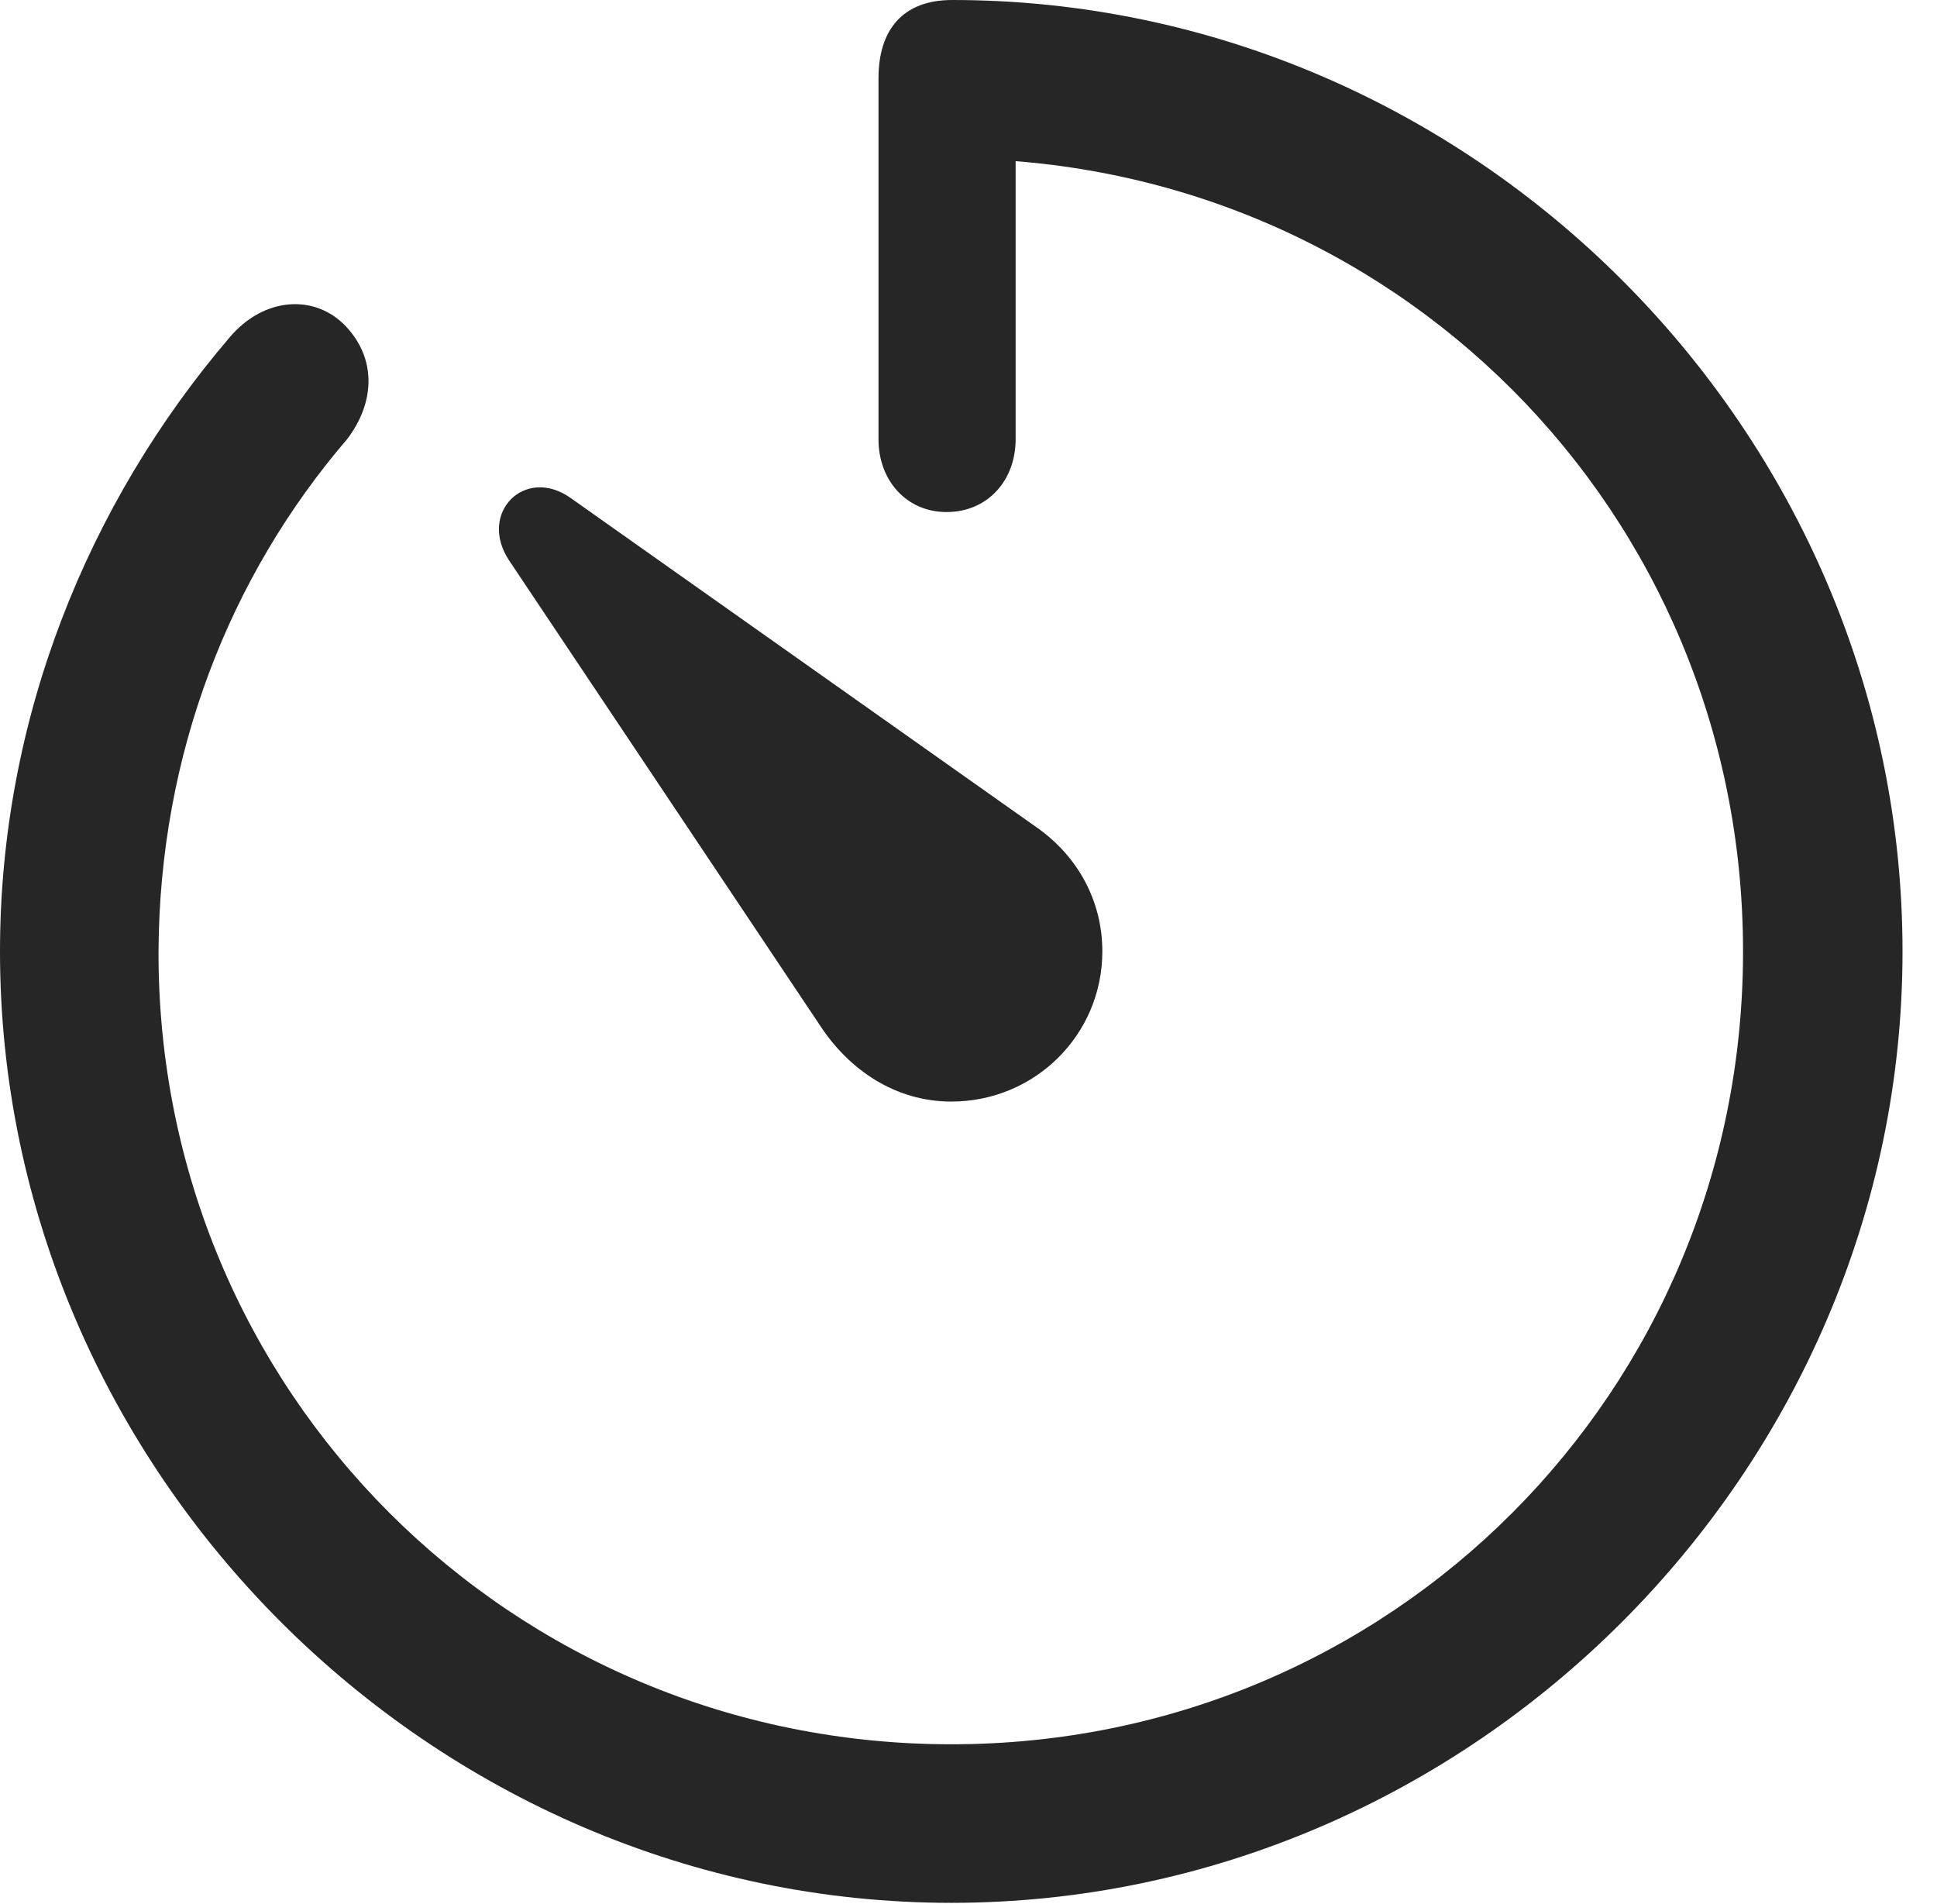
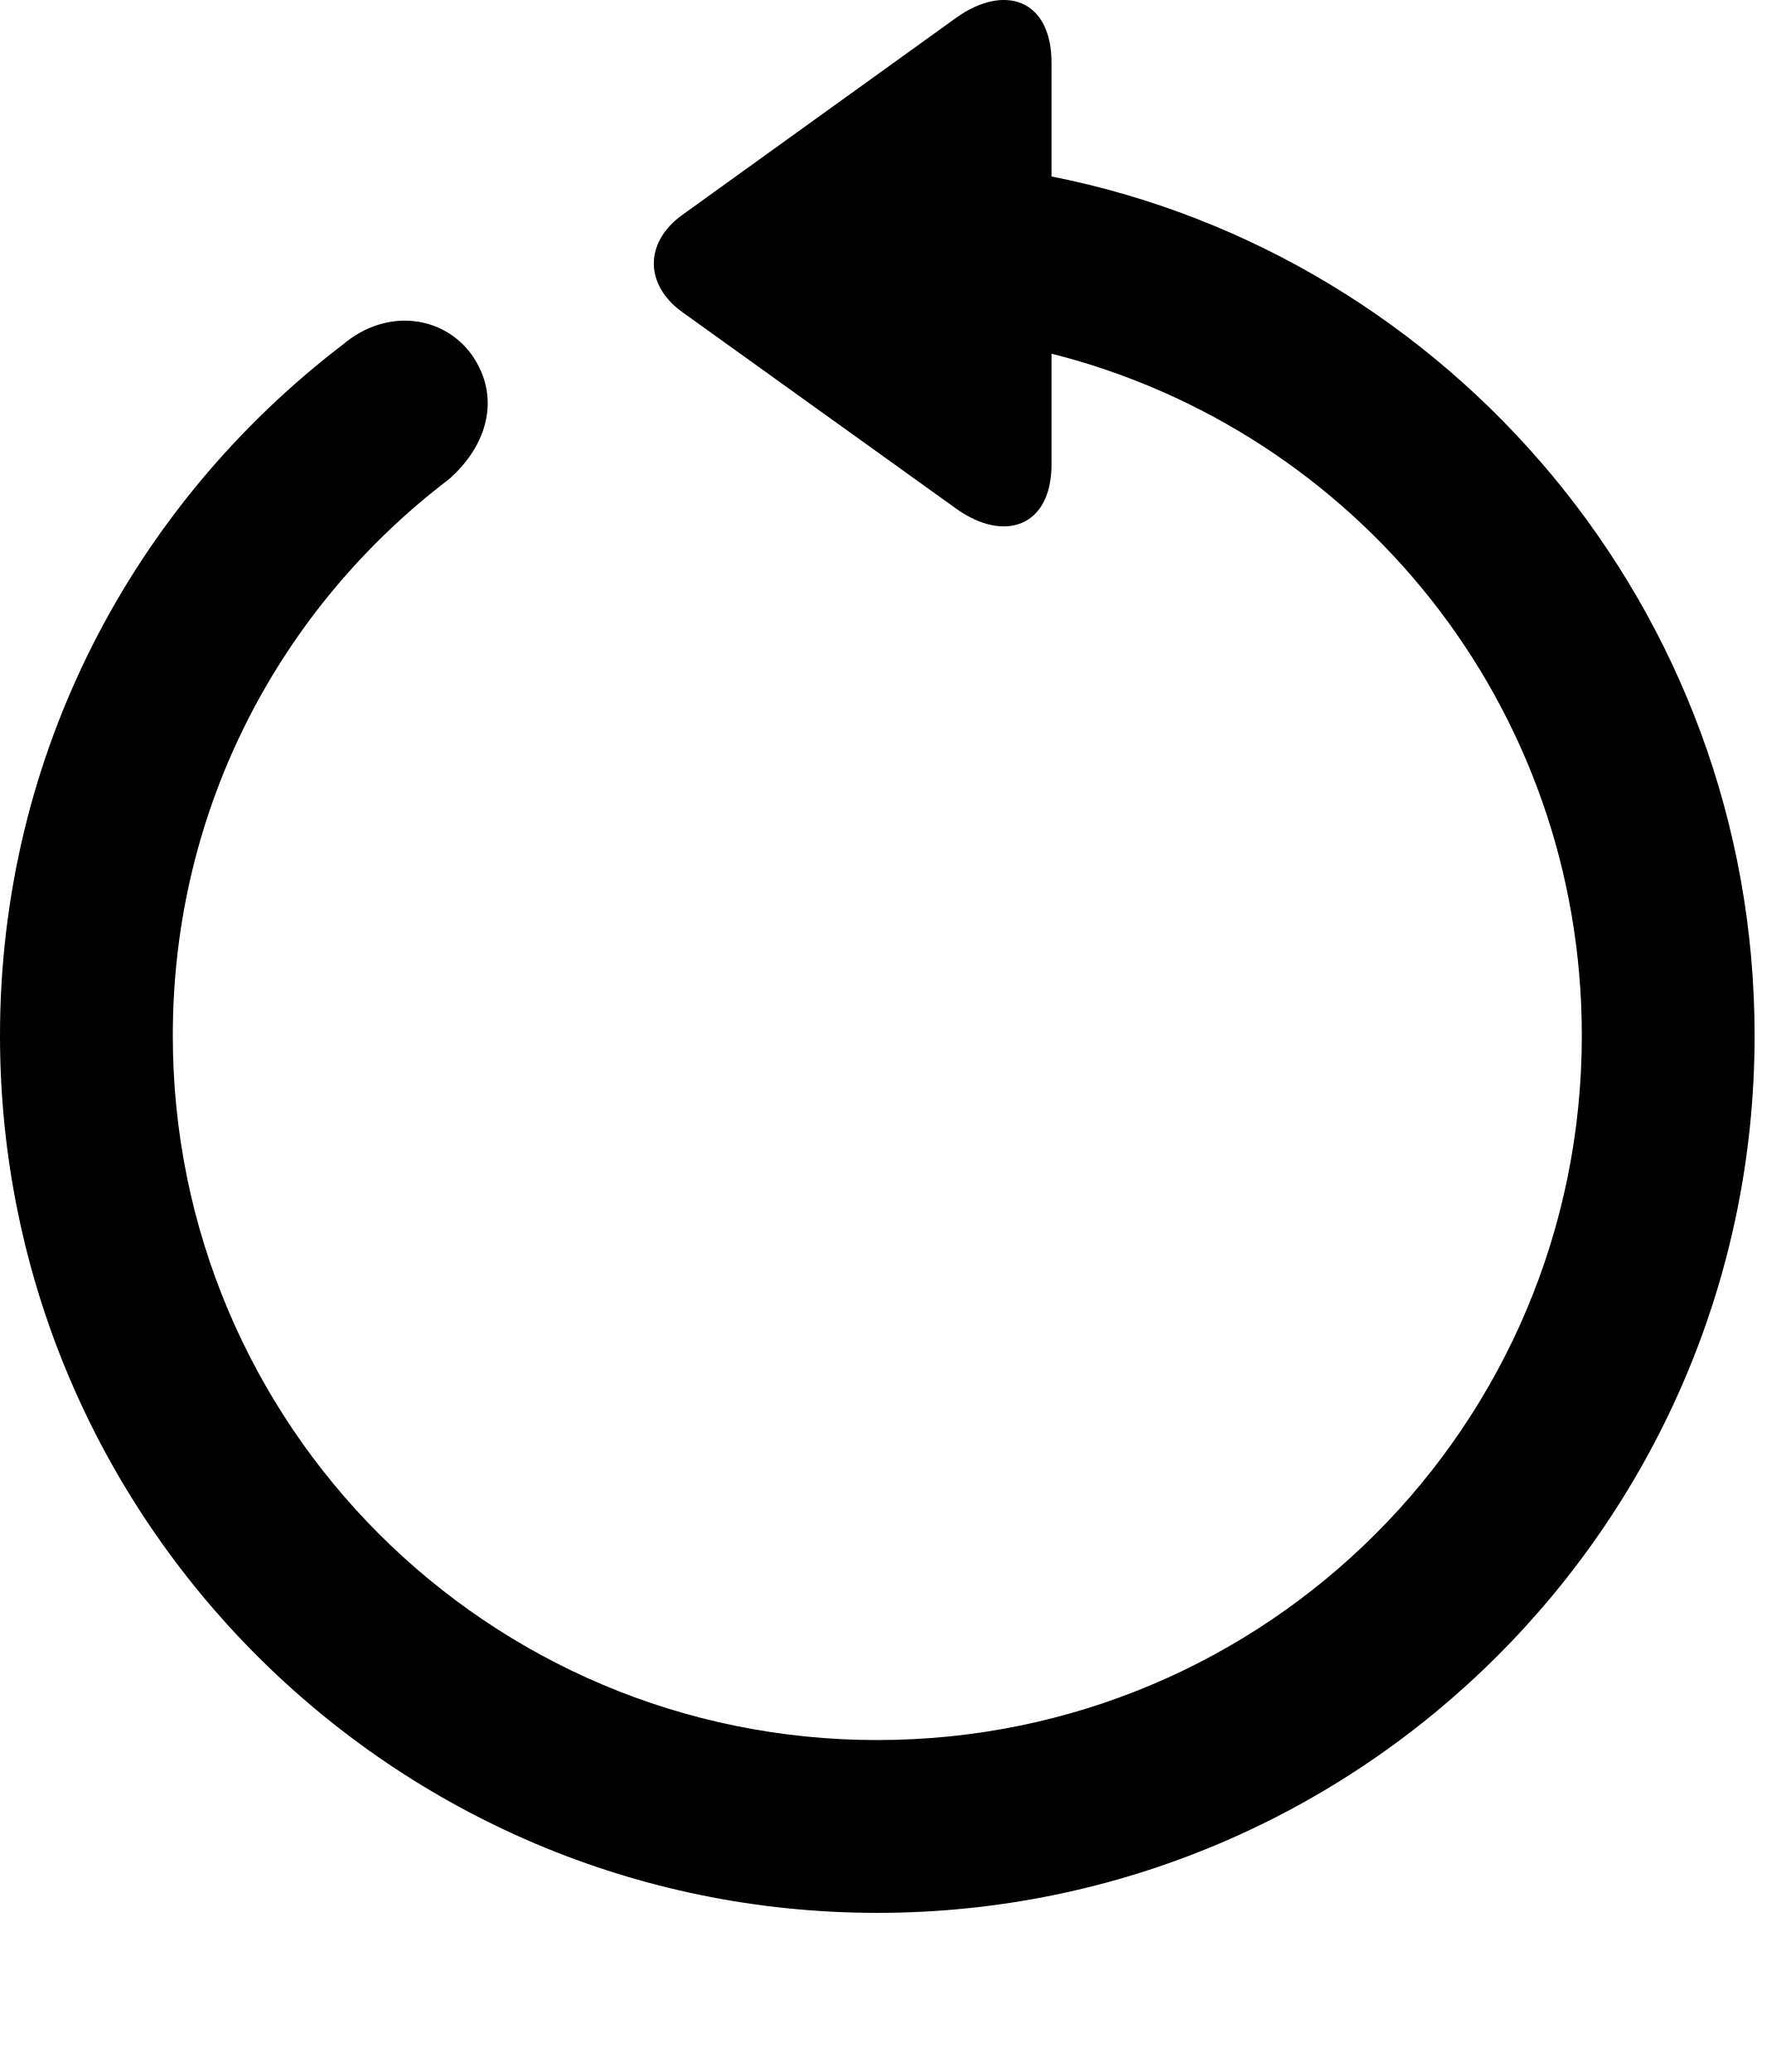
- <svg xmlns="http://www.w3.org/2000/svg" version="1.1" viewBox="0 0 20.283 19.932">
+ <svg xmlns="http://www.w3.org/2000/svg" version="1.1" viewBox="0 0 20.538 23.826">
  <g>
-     <rect height="19.932" opacity="0" width="20.283" x="0" y="0" />
-     <path d="M9.961 19.922C15.41 19.922 19.922 15.4 19.922 9.961C19.922 4.512 15.42 0 9.971 0C9.453 0 9.199 0.312 9.199 0.82L9.199 4.6C9.199 5.029 9.492 5.361 9.912 5.361C10.342 5.361 10.635 5.029 10.635 4.6L10.635 0.801L9.951 1.66C14.58 1.66 18.252 5.352 18.252 9.961C18.252 14.57 14.57 18.262 9.961 18.262C5.352 18.262 1.65 14.57 1.66 9.961C1.67 7.9 2.402 6.035 3.633 4.6C3.926 4.219 3.945 3.76 3.623 3.418C3.301 3.076 2.764 3.105 2.402 3.535C0.918 5.273 0 7.529 0 9.961C0 15.4 4.521 19.922 9.961 19.922Z" fill="black" fill-opacity="0.85" />
-     <path d="M9.961 11.533C10.84 11.533 11.543 10.83 11.543 9.961C11.543 9.424 11.279 8.965 10.869 8.672L5.977 5.215C5.498 4.873 5 5.371 5.332 5.869L8.584 10.732C8.896 11.211 9.385 11.533 9.961 11.533Z" fill="black" fill-opacity="0.85" />
+     <rect height="23.826" opacity="0" width="20.538" x="0" y="0" />
+     <path d="M10.088 21.996C15.658 21.996 20.177 17.475 20.177 11.908C20.177 7.012 16.678 2.938 12.092 2.029L12.092 0.722C12.092-0.01 11.548-0.191 10.996 0.204L7.845 2.472C7.406 2.789 7.414 3.278 7.845 3.588L11.004 5.855C11.548 6.24 12.092 6.061 12.092 5.339L12.092 4.067C15.593 4.95 18.19 8.102 18.19 11.908C18.19 16.387 14.567 20.009 10.088 20.009C5.608 20.009 1.987 16.387 1.987 11.908C1.987 9.281 3.231 6.983 5.157 5.515C5.614 5.119 5.762 4.556 5.423 4.077C5.102 3.634 4.45 3.531 3.939 3.965C1.517 5.818 0 8.69 0 11.908C0 17.475 4.519 21.996 10.088 21.996Z" fill="black" />
  </g>
</svg>
